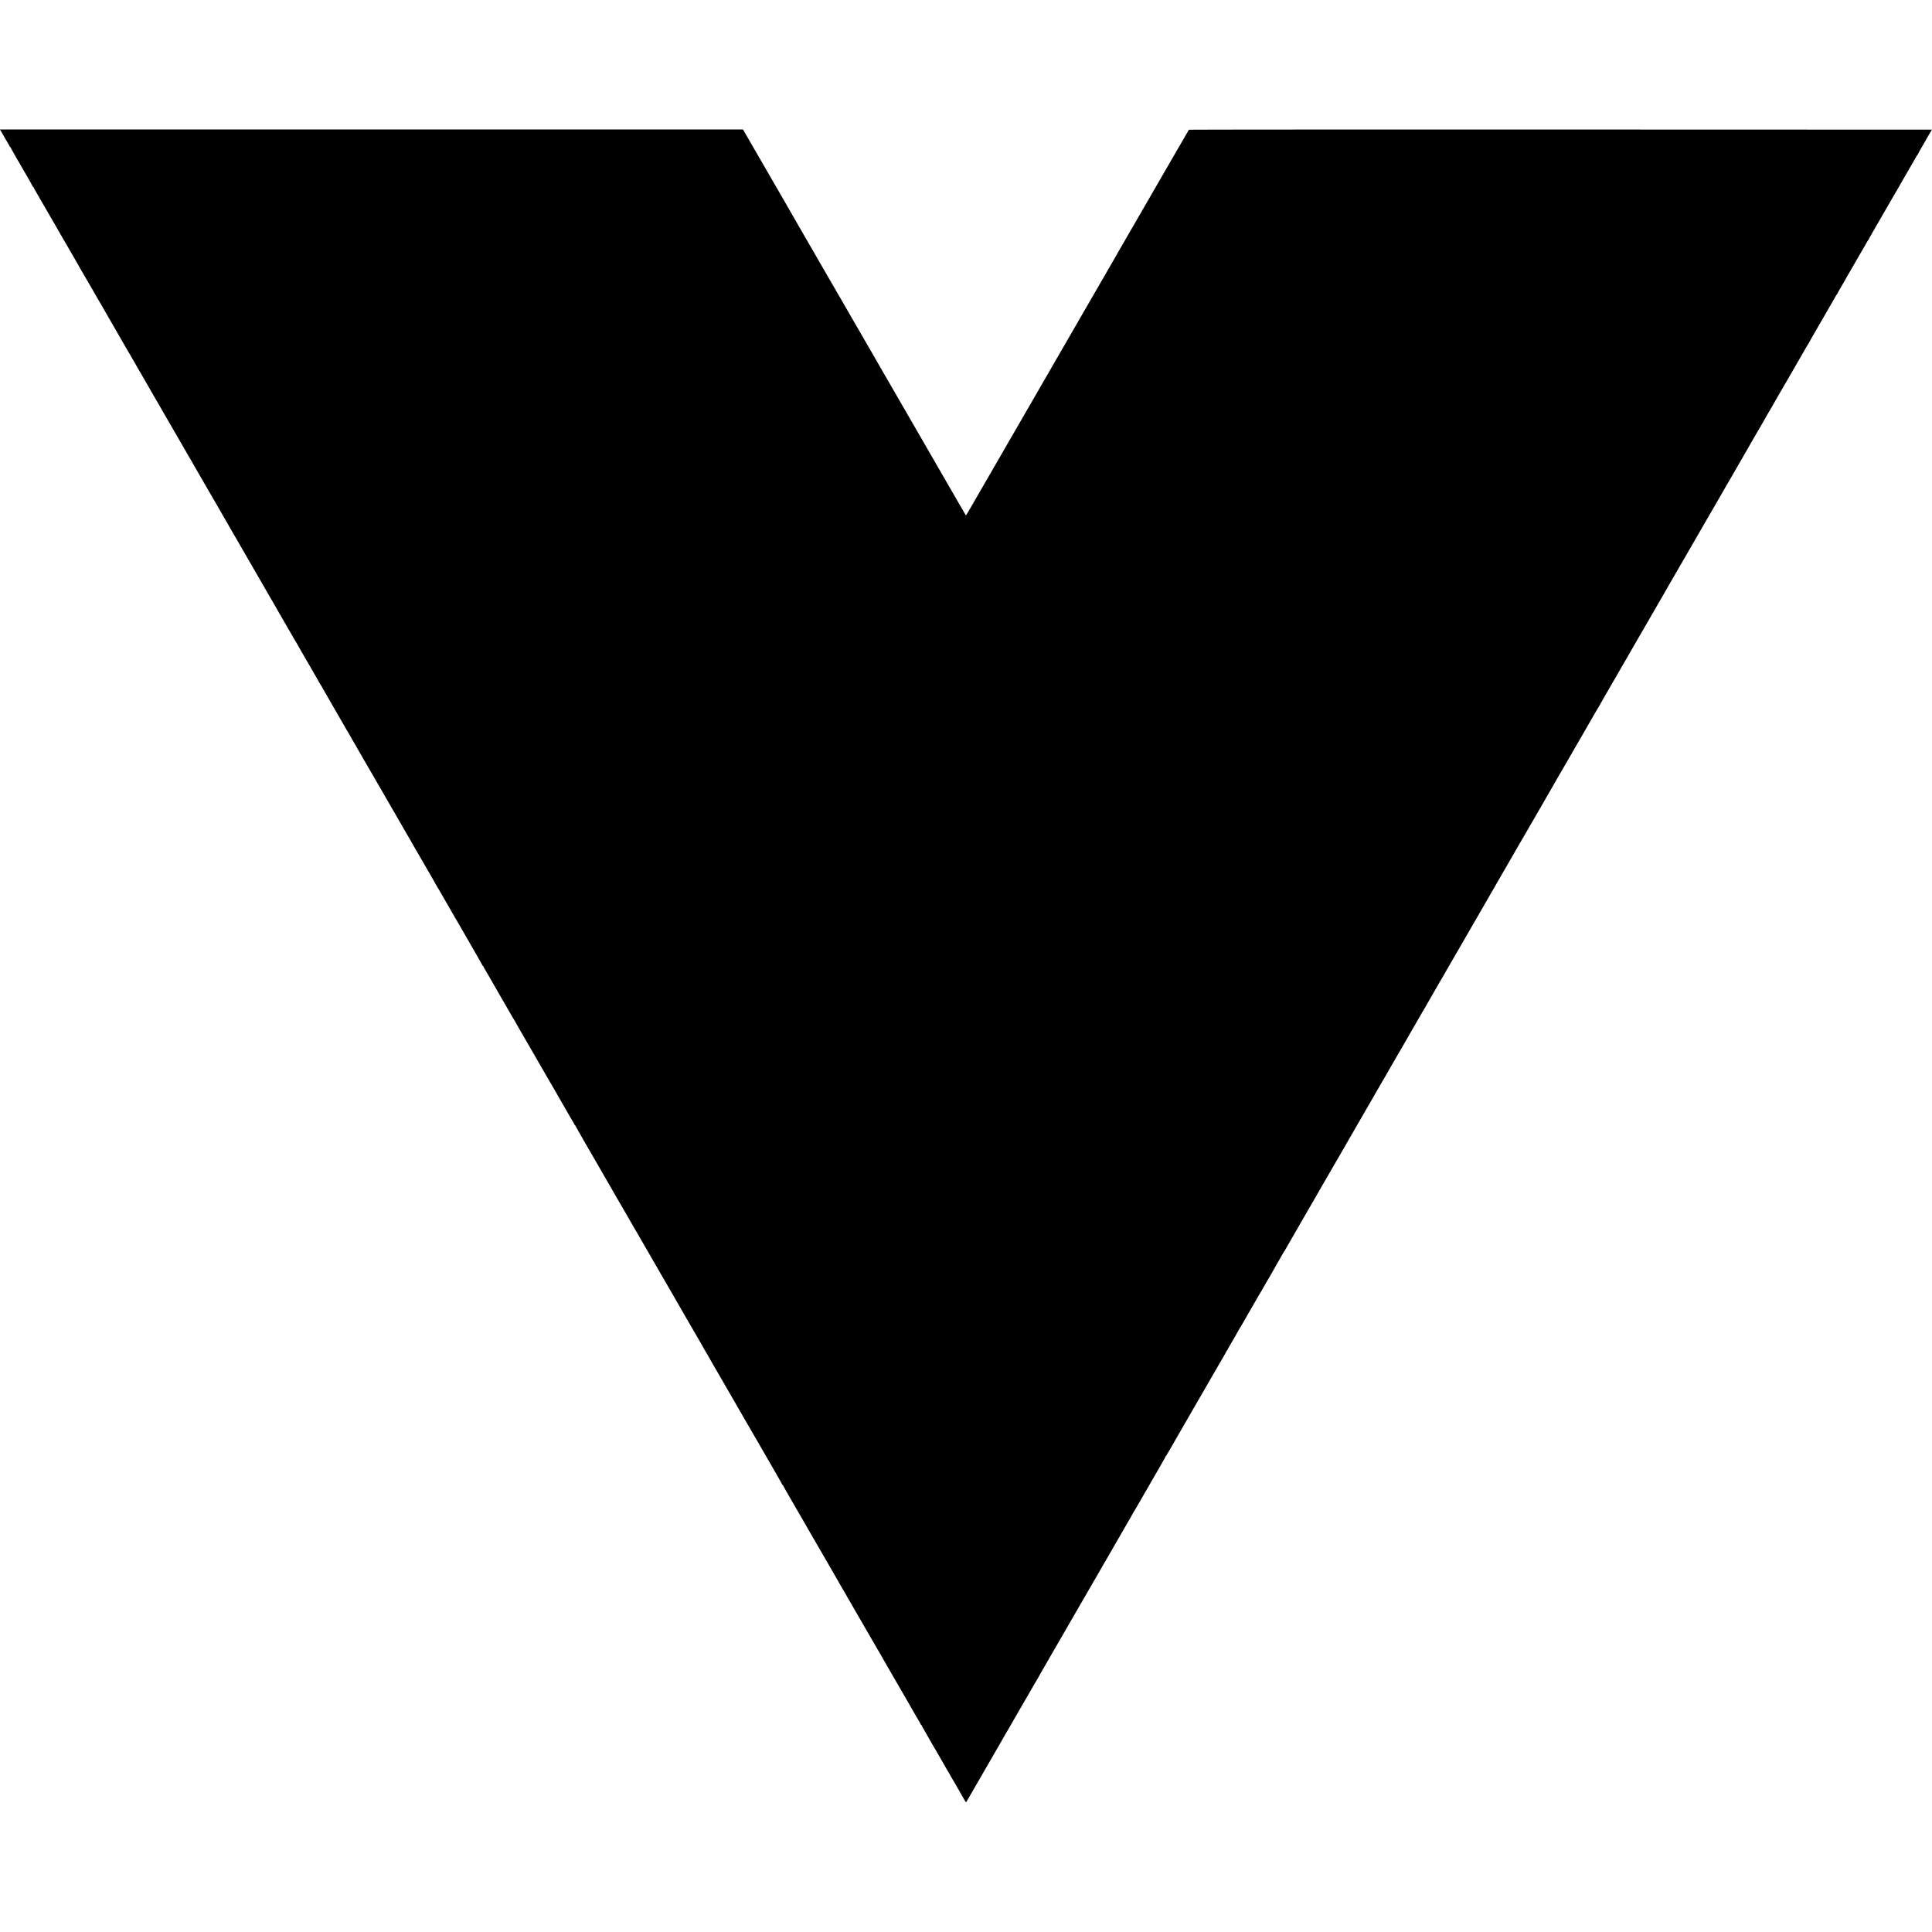
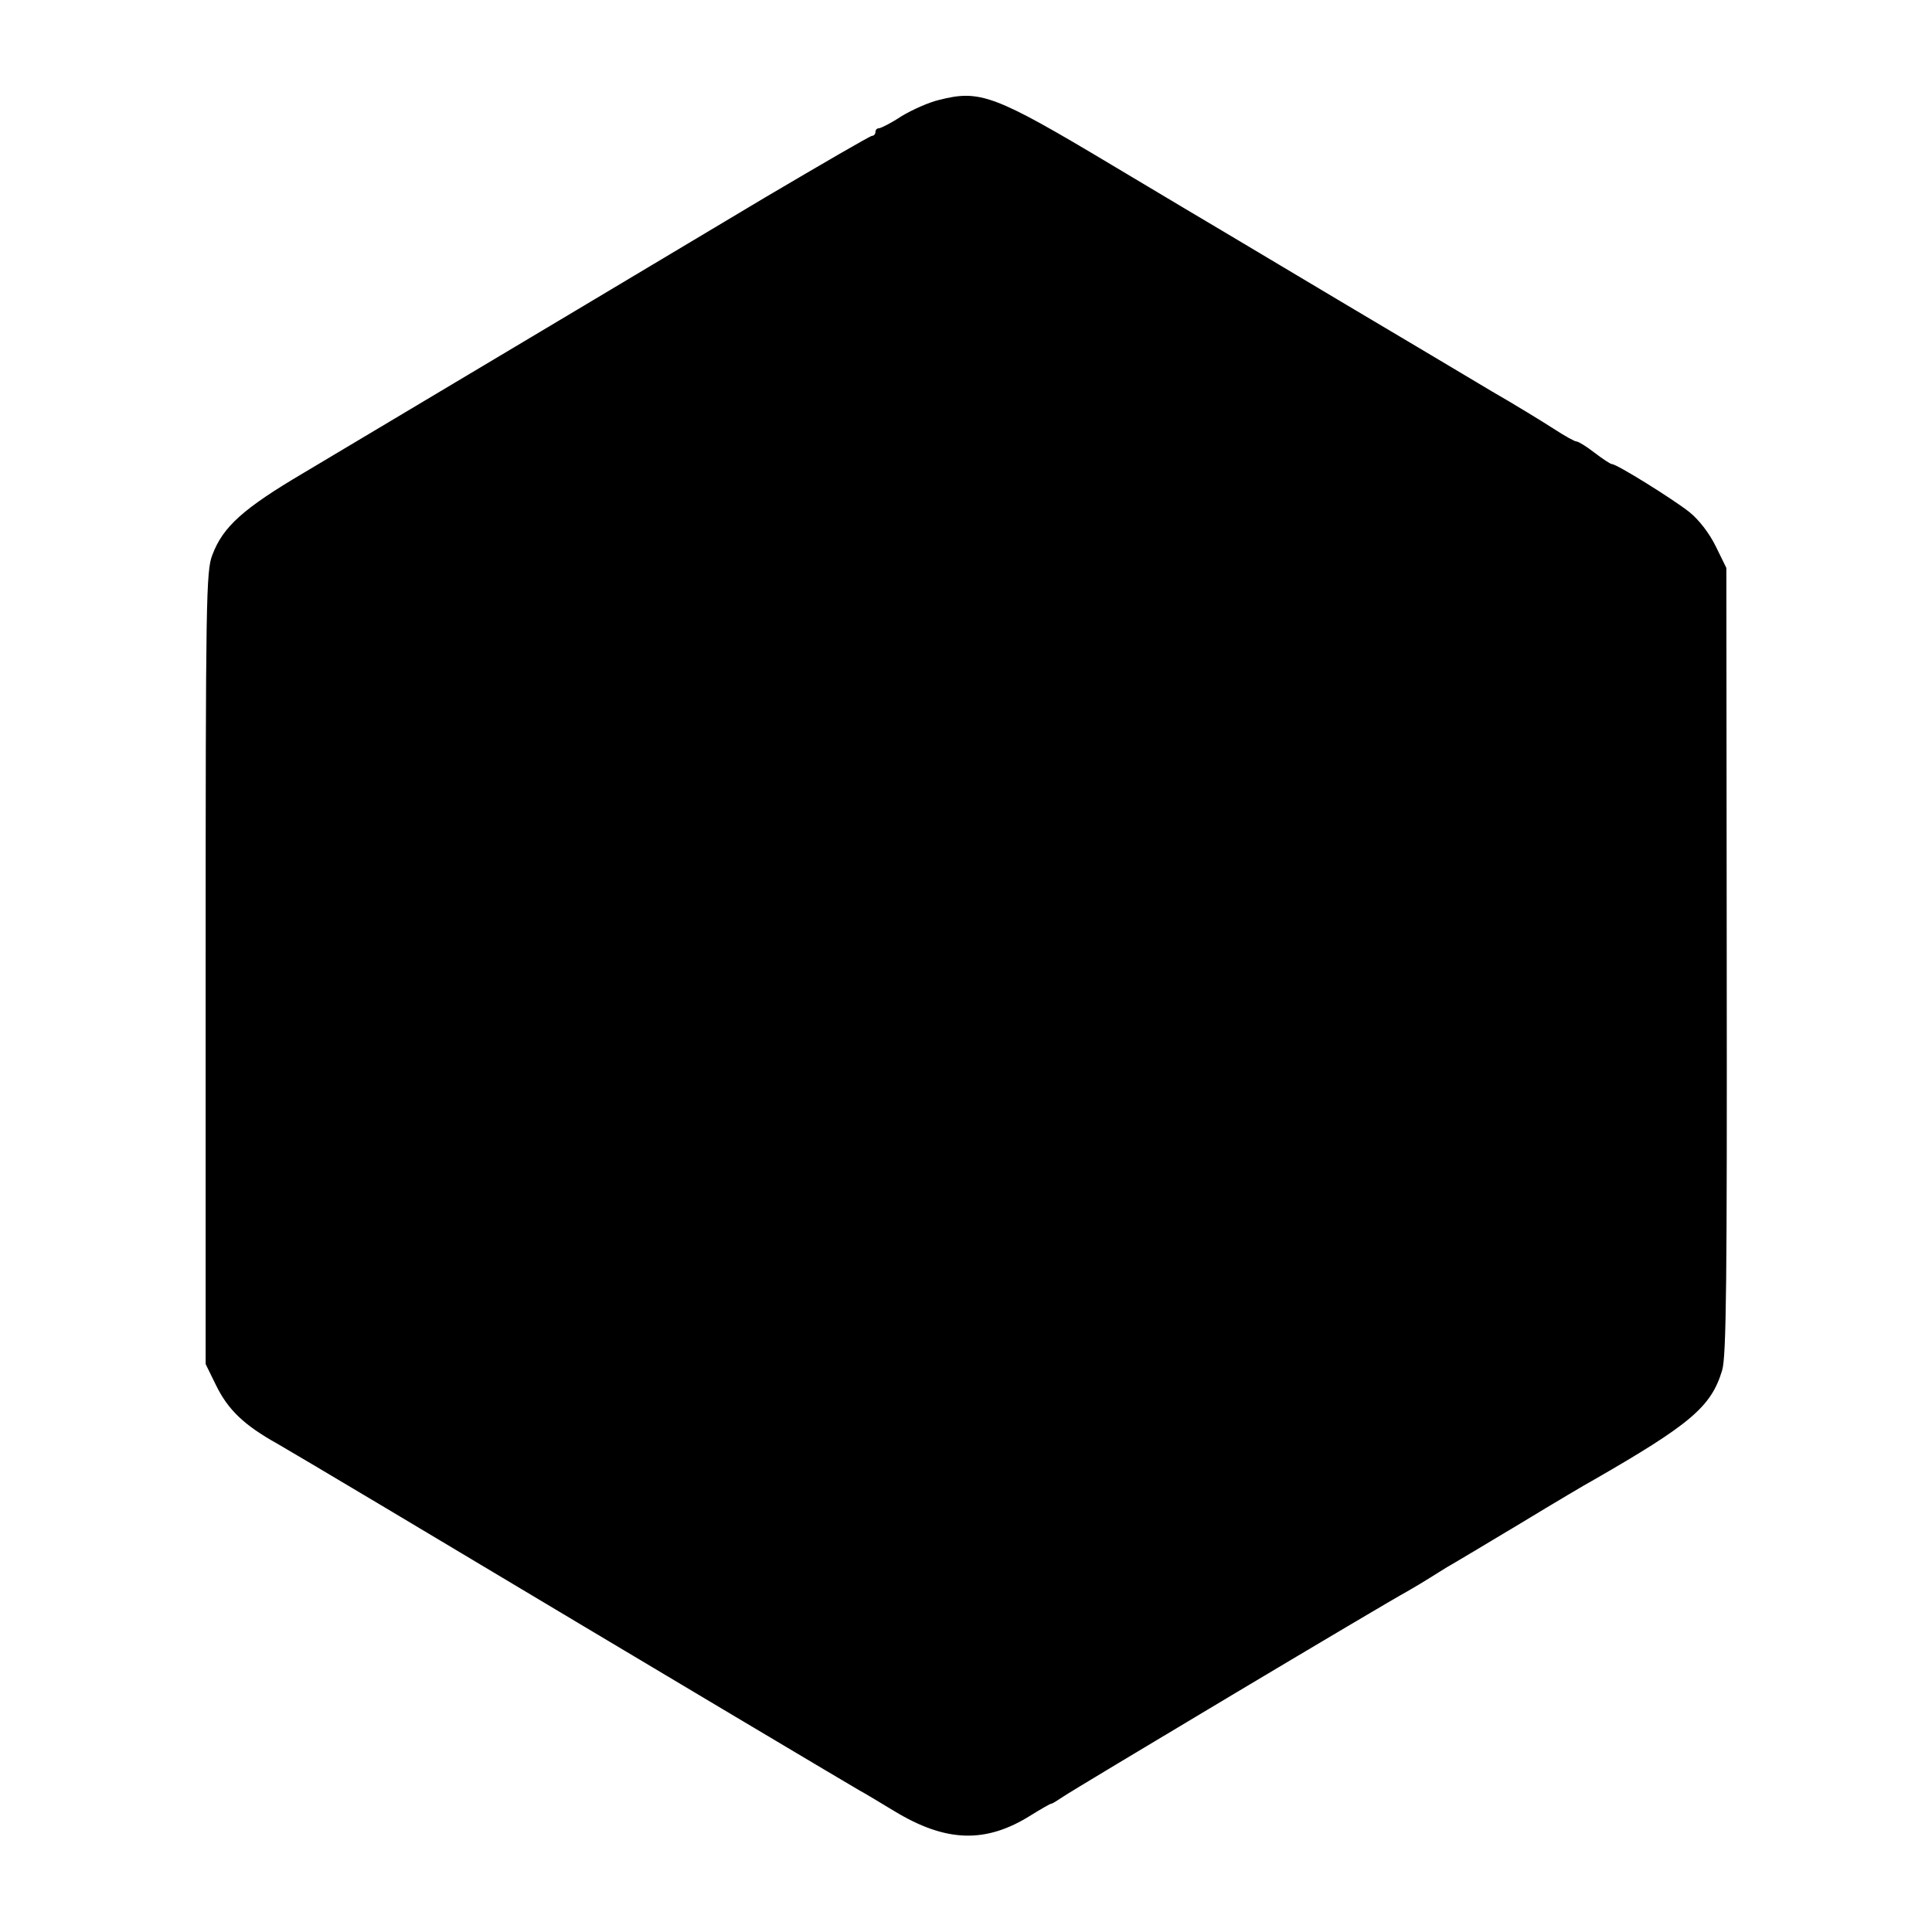
- <svg xmlns="http://www.w3.org/2000/svg" version="1.0" width="16pt" height="16pt" viewBox="0 0 16 16" preserveAspectRatio="xMidYMid meet">
-   <g transform="translate(0,16) scale(0.00032,-0.00032)" fill="#000000" stroke="none">
-     <path d="M18 46618 c45 -75 122 -207 122 -211 0 -2 25 -45 55 -95 30 -50 55 -96 55 -102 0 -5 5 -10 10 -10 6 0 10 -4 10 -9 0 -5 73 -135 161 -288 89 -153 173 -298 187 -323 14 -25 32 -57 41 -72 88 -149 187 -324 189 -335 2 -7 8 -13 13 -13 5 0 9 -4 9 -10 0 -5 46 -89 103 -187 175 -302 490 -846 507 -876 8 -16 20 -36 25 -45 28 -46 290 -498 339 -585 13 -23 74 -129 136 -236 61 -107 123 -215 137 -240 14 -25 29 -50 33 -56 5 -5 23 -37 40 -70 18 -33 38 -67 44 -75 11 -16 21 -33 63 -109 14 -25 29 -50 33 -56 4 -5 21 -35 38 -65 55 -100 261 -455 269 -465 4 -5 14 -21 20 -35 15 -29 41 -75 103 -180 24 -41 52 -88 60 -105 9 -16 57 -100 107 -185 112 -193 362 -626 380 -660 8 -14 23 -38 33 -55 11 -16 23 -37 27 -45 4 -8 26 -46 48 -85 23 -38 53 -90 67 -115 46 -81 64 -113 178 -310 62 -107 121 -210 132 -227 37 -67 56 -99 85 -148 16 -27 32 -57 36 -65 4 -8 15 -27 25 -42 9 -15 53 -89 96 -165 44 -76 177 -307 296 -513 120 -206 268 -463 330 -570 131 -227 117 -203 200 -348 36 -62 73 -125 82 -140 10 -15 21 -34 25 -42 4 -8 20 -37 36 -65 17 -27 38 -65 48 -82 49 -85 64 -111 87 -153 13 -25 28 -49 32 -55 4 -5 78 -134 165 -285 87 -151 166 -288 176 -305 10 -16 26 -43 35 -59 9 -17 125 -217 257 -445 132 -229 253 -441 270 -471 17 -30 45 -79 64 -108 18 -29 33 -54 33 -57 0 -2 20 -37 44 -77 24 -40 123 -212 221 -383 97 -170 190 -330 205 -355 16 -25 39 -65 53 -90 13 -25 81 -144 152 -265 70 -121 137 -238 150 -260 12 -22 37 -65 55 -95 18 -30 43 -73 55 -95 12 -22 48 -85 80 -140 77 -132 163 -280 190 -330 13 -22 71 -123 130 -225 59 -102 116 -199 126 -217 10 -17 29 -50 43 -72 15 -22 26 -43 26 -45 0 -2 27 -50 60 -106 33 -56 60 -103 60 -105 0 -2 55 -98 90 -155 8 -14 182 -316 239 -414 13 -22 45 -79 72 -124 27 -46 49 -86 49 -89 0 -2 14 -24 30 -48 16 -24 30 -46 30 -49 0 -5 74 -135 100 -176 5 -8 24 -42 43 -75 50 -88 58 -101 262 -455 104 -179 199 -345 213 -370 14 -25 28 -49 32 -55 4 -5 17 -26 28 -45 10 -19 62 -109 114 -200 114 -197 133 -230 170 -295 16 -27 33 -57 38 -65 17 -28 96 -165 103 -180 4 -8 16 -28 26 -45 10 -16 77 -131 148 -255 72 -124 181 -313 243 -420 62 -107 121 -209 131 -227 35 -62 323 -560 392 -678 38 -66 83 -145 100 -175 16 -30 33 -59 37 -65 4 -5 17 -27 29 -47 34 -61 56 -100 90 -156 17 -29 31 -55 31 -57 0 -2 17 -32 39 -67 21 -35 134 -229 251 -433 117 -203 235 -407 261 -451 27 -45 49 -85 49 -88 0 -4 8 -19 19 -34 15 -21 200 -341 309 -533 10 -19 33 -58 51 -87 17 -29 31 -54 31 -56 0 -2 25 -44 55 -94 30 -50 55 -95 55 -98 0 -4 6 -15 14 -23 7 -9 27 -41 43 -71 17 -30 170 -297 342 -594 171 -296 311 -542 311 -547 0 -5 5 -9 10 -9 6 0 10 -4 10 -10 0 -5 22 -47 49 -92 27 -46 58 -99 68 -118 24 -43 81 -140 93 -160 5 -8 66 -114 135 -235 69 -121 130 -227 135 -235 12 -21 259 -447 283 -490 10 -19 28 -47 38 -62 11 -14 19 -29 19 -32 0 -3 37 -69 83 -148 99 -170 305 -526 337 -583 13 -22 31 -53 41 -70 11 -16 22 -37 26 -45 7 -14 82 -146 103 -180 14 -24 181 -311 205 -355 13 -22 46 -80 75 -130 29 -49 64 -110 78 -135 14 -25 51 -88 82 -140 31 -52 59 -102 63 -110 4 -8 18 -33 31 -55 205 -353 284 -489 309 -535 17 -30 45 -78 62 -106 18 -28 36 -60 39 -72 4 -12 12 -22 17 -22 5 0 9 -4 9 -10 0 -5 109 -197 241 -427 133 -230 250 -431 259 -448 51 -90 222 -385 280 -485 37 -63 78 -135 92 -160 14 -25 67 -117 118 -205 51 -88 101 -175 111 -193 34 -58 55 -95 149 -257 51 -88 101 -173 110 -190 9 -16 76 -131 147 -255 72 -124 140 -241 151 -260 61 -108 281 -489 355 -615 38 -66 77 -133 87 -150 35 -63 91 -161 100 -175 14 -23 99 -169 128 -220 54 -97 135 -235 142 -245 4 -5 20 -32 35 -60 26 -48 238 -416 276 -480 10 -16 26 -46 37 -65 30 -53 382 -661 403 -695 10 -16 22 -37 26 -45 4 -8 26 -48 50 -88 24 -41 43 -75 43 -77 0 -2 22 -40 50 -85 27 -45 50 -84 50 -86 0 -3 38 -69 83 -147 84 -142 302 -520 340 -587 10 -19 34 -60 52 -90 18 -30 44 -75 57 -100 14 -25 45 -79 70 -120 25 -41 56 -96 70 -121 14 -25 77 -133 138 -240 62 -107 122 -210 132 -229 25 -43 310 -535 337 -581 11 -19 26 -45 34 -59 17 -32 238 -414 266 -460 11 -19 24 -41 28 -49 3 -7 75 -133 160 -278 84 -146 153 -269 153 -274 0 -5 5 -9 10 -9 6 0 10 -4 10 -10 0 -5 82 -150 181 -322 182 -314 201 -346 240 -415 12 -21 80 -139 152 -263 71 -124 141 -245 155 -270 14 -25 28 -49 32 -55 6 -8 145 -248 220 -380 37 -66 209 -362 229 -395 11 -19 24 -42 28 -49 4 -8 67 -118 140 -243 73 -125 133 -230 133 -233 0 -2 15 -28 33 -57 19 -29 47 -78 64 -108 17 -30 53 -93 79 -139 53 -90 82 -141 157 -272 82 -142 115 -199 381 -659 142 -245 268 -463 281 -485 12 -22 71 -125 132 -230 60 -104 172 -298 248 -430 76 -132 146 -253 156 -270 11 -16 22 -36 26 -44 3 -8 30 -54 60 -103 29 -49 53 -91 53 -93 0 -3 18 -34 40 -70 22 -36 40 -67 40 -69 0 -2 37 -66 81 -142 45 -77 98 -168 119 -204 20 -36 47 -81 58 -100 12 -19 27 -47 33 -62 6 -16 15 -28 20 -28 5 0 9 -4 9 -9 0 -6 63 -118 140 -251 77 -133 140 -243 140 -245 0 -2 18 -33 41 -70 22 -37 49 -83 60 -101 10 -19 29 -51 40 -71 25 -45 109 -189 126 -218 7 -11 17 -29 22 -40 6 -11 22 -38 35 -60 14 -22 37 -62 52 -90 14 -27 35 -62 45 -77 11 -14 19 -29 19 -32 0 -3 18 -35 40 -71 22 -36 40 -67 40 -69 0 -2 19 -35 42 -72 23 -38 55 -94 72 -124 26 -47 139 -244 171 -298 6 -9 21 -36 34 -60 28 -48 37 -51 51 -19 6 12 19 36 29 52 10 17 27 46 38 65 11 19 104 181 208 360 103 179 199 345 213 370 14 25 42 74 64 109 21 34 38 65 38 67 0 2 18 33 40 69 22 36 40 67 40 69 0 3 177 310 199 346 16 26 136 234 140 244 2 5 25 44 52 88 27 44 49 81 49 84 0 2 18 34 40 70 22 36 40 67 40 69 0 2 20 36 43 77 35 58 169 289 297 513 9 17 50 86 90 155 40 69 86 150 103 180 16 30 35 62 41 70 6 8 16 24 22 35 35 64 72 129 167 293 59 100 116 199 127 220 11 20 30 53 41 72 43 72 1070 1850 1121 1940 14 25 65 113 113 195 48 83 96 166 107 185 10 19 28 50 38 68 11 18 73 124 137 235 64 111 175 303 246 427 71 124 173 299 225 390 52 91 116 202 143 248 27 45 49 85 49 89 0 4 6 14 14 22 7 9 28 43 46 76 26 47 251 436 378 655 11 19 29 51 40 70 11 19 101 176 201 348 99 172 181 317 181 323 0 5 5 9 10 9 6 0 10 5 10 11 0 6 8 23 18 37 11 15 32 52 49 82 16 30 130 228 253 440 122 212 234 405 248 430 13 25 39 70 57 100 39 65 69 117 130 225 25 44 50 87 55 95 12 19 78 134 220 380 61 107 129 224 150 260 161 277 222 382 246 425 15 28 47 83 71 123 24 41 43 78 43 83 0 5 4 9 8 9 4 0 13 12 19 28 7 15 23 45 36 67 66 110 277 478 277 483 0 3 6 13 14 21 7 9 27 41 43 71 17 30 45 80 63 110 34 57 375 649 394 685 6 11 16 27 22 35 6 8 26 42 44 75 18 33 41 74 51 90 10 17 24 41 32 55 54 97 72 128 88 152 11 14 19 28 19 30 0 3 79 141 175 308 96 167 175 305 175 308 0 3 6 13 14 21 7 9 26 39 41 66 33 60 276 483 338 587 24 40 46 80 50 88 4 8 13 24 20 35 14 23 95 163 125 215 11 19 52 91 92 160 40 69 80 139 90 155 9 17 103 179 207 360 105 182 200 346 211 365 103 181 463 802 489 845 7 11 15 27 19 35 4 8 29 51 55 95 64 110 828 1433 848 1470 9 17 24 41 33 55 9 14 29 48 45 77 15 28 52 93 82 145 30 51 62 107 71 123 17 30 231 398 400 690 51 88 103 179 115 202 12 23 26 48 32 55 6 7 24 38 40 68 17 30 61 107 98 170 37 63 84 144 103 180 19 36 41 72 48 81 8 8 14 18 14 21 0 4 27 51 59 106 32 55 72 124 89 154 16 29 71 125 122 213 51 88 104 180 118 205 13 25 28 50 32 55 4 6 17 26 28 45 11 19 45 80 77 135 31 55 66 116 77 135 11 19 88 152 171 295 401 694 620 1072 650 1125 11 19 87 152 170 295 83 143 158 273 166 288 9 16 21 36 26 45 6 9 31 52 55 96 25 43 54 94 66 115 11 20 95 164 186 321 91 157 173 299 182 315 9 17 26 46 37 65 12 19 66 114 121 210 56 96 108 186 117 200 8 14 24 40 34 59 24 45 383 664 412 713 5 9 17 29 26 45 15 28 120 210 241 419 36 61 68 117 72 125 4 8 12 23 19 34 35 57 245 420 262 453 11 20 35 61 53 90 17 29 32 54 32 56 0 3 28 51 62 108 33 57 70 119 80 138 10 19 23 42 28 50 5 8 32 53 59 100 27 47 149 258 271 470 122 212 234 405 248 430 30 53 62 108 80 135 6 11 15 27 19 35 4 8 85 150 181 315 96 165 187 323 202 350 31 56 116 202 130 225 5 8 25 42 43 75 19 33 92 159 162 280 149 257 157 271 202 350 19 33 38 67 43 75 9 14 228 392 275 475 12 22 55 96 95 165 40 69 80 139 90 155 24 42 202 350 221 383 9 15 27 47 41 72 14 25 75 131 136 236 61 106 121 210 134 232 99 172 271 470 279 482 5 8 23 40 40 70 18 30 81 141 142 245 60 105 121 210 135 235 14 25 71 124 127 220 56 96 143 247 194 335 51 88 96 167 102 175 14 24 180 311 204 355 23 43 340 590 356 615 5 8 50 87 101 175 171 301 517 898 582 1008 25 43 46 81 46 83 0 2 12 23 27 47 14 23 40 67 56 97 16 30 35 62 42 70 7 8 15 22 18 30 4 8 20 38 37 65 16 28 33 57 37 65 6 12 111 196 143 250 5 8 55 95 112 193 57 98 113 195 126 215 12 20 27 46 32 57 6 11 14 27 20 35 5 8 76 130 156 270 80 140 165 287 187 325 23 39 52 90 66 115 13 25 30 52 37 61 8 8 14 18 14 21 0 4 41 77 92 165 50 87 175 302 276 478 101 176 208 360 236 408 28 49 67 117 86 152 19 35 41 70 48 77 6 6 12 15 12 19 0 7 124 224 167 291 12 21 23 40 23 42 0 2 21 40 46 83 26 43 55 92 64 109 54 95 327 568 354 614 19 30 45 75 59 100 71 128 82 145 89 148 4 2 8 8 8 13 0 5 42 82 94 172 311 538 496 858 518 897 14 25 40 70 58 100 18 30 42 71 53 90 10 19 79 139 152 265 73 127 142 246 153 265 10 19 43 76 72 125 29 50 63 108 75 130 65 116 80 140 87 143 4 2 8 8 8 12 0 8 114 212 140 250 6 8 14 24 20 35 5 11 54 97 108 190 l100 170 -9611 3 c-5286 1 -9614 -1 -9618 -5 -5 -6 -419 -719 -619 -1068 -89 -155 -267 -463 -323 -560 -38 -66 -81 -140 -95 -165 -31 -56 -263 -457 -526 -910 -110 -190 -224 -388 -254 -440 -29 -52 -61 -109 -71 -125 -23 -39 -243 -420 -268 -465 -11 -19 -204 -352 -428 -740 -224 -388 -477 -826 -563 -975 -85 -148 -185 -322 -222 -385 -37 -63 -120 -207 -185 -320 -65 -113 -177 -306 -248 -430 -72 -124 -172 -297 -222 -385 -51 -88 -142 -245 -202 -350 -131 -226 -247 -427 -408 -705 -65 -113 -249 -432 -410 -710 -160 -278 -388 -673 -506 -877 -118 -205 -216 -373 -219 -373 -3 0 -52 82 -109 183 -58 100 -144 250 -192 332 -95 164 -402 696 -647 1120 -85 149 -228 396 -317 550 -212 365 -982 1700 -1008 1745 -10 19 -43 76 -72 125 -29 50 -64 110 -77 135 -14 25 -63 110 -110 190 -47 80 -96 165 -110 190 -14 25 -99 171 -188 325 -89 154 -174 300 -188 325 -13 25 -64 113 -112 195 -48 83 -140 242 -205 355 -65 113 -183 317 -263 454 -79 137 -152 264 -163 282 -50 89 -335 583 -354 614 -12 19 -34 58 -50 85 -15 28 -129 226 -253 440 -124 215 -235 408 -247 430 -12 22 -69 121 -127 220 -58 99 -226 389 -373 645 -148 256 -324 561 -392 678 -67 117 -134 232 -147 255 -13 23 -33 59 -46 80 l-22 37 -9615 0 -9615 0 20 -32z" />
+ <svg xmlns="http://www.w3.org/2000/svg" version="1.0" width="512pt" height="512pt" viewBox="0 0 512 512" preserveAspectRatio="xMidYMid meet">
+   <g transform="translate(0,512) scale(0.1,-0.1)" fill="#000000" stroke="none">
+     <path d="M2488 4855 c-26 -6 -71 -26 -99 -43 -27 -18 -55 -32 -60 -32 -5 0 -9 -4 -9 -10 0 -5 -4 -10 -9 -10 -5 0 -132 -74 -283 -163 -236 -141 -681 -407 -1223 -730 -161 -95 -214 -143 -242 -217 -17 -42 -18 -118 -18 -1095 l0 -1050 27 -55 c32 -66 75 -107 163 -156 11 -6 139 -82 285 -169 791 -473 1242 -741 1258 -750 10 -5 51 -30 91 -54 138 -84 244 -87 364 -11 26 16 50 30 53 30 3 0 17 9 32 19 29 20 854 513 912 544 19 11 46 27 60 36 14 9 34 21 45 28 11 6 98 58 193 115 94 57 180 108 190 113 263 151 317 197 346 294 11 38 13 237 12 1086 l-1 1040 -28 57 c-17 35 -45 71 -70 91 -43 34 -192 127 -205 127 -4 0 -25 14 -46 30 -22 17 -43 30 -48 30 -5 0 -32 15 -61 34 -28 18 -101 63 -162 98 -60 36 -240 143 -400 238 -159 95 -302 180 -317 189 -15 9 -147 87 -292 174 -311 186 -349 200 -458 172z" />
  </g>
</svg>
